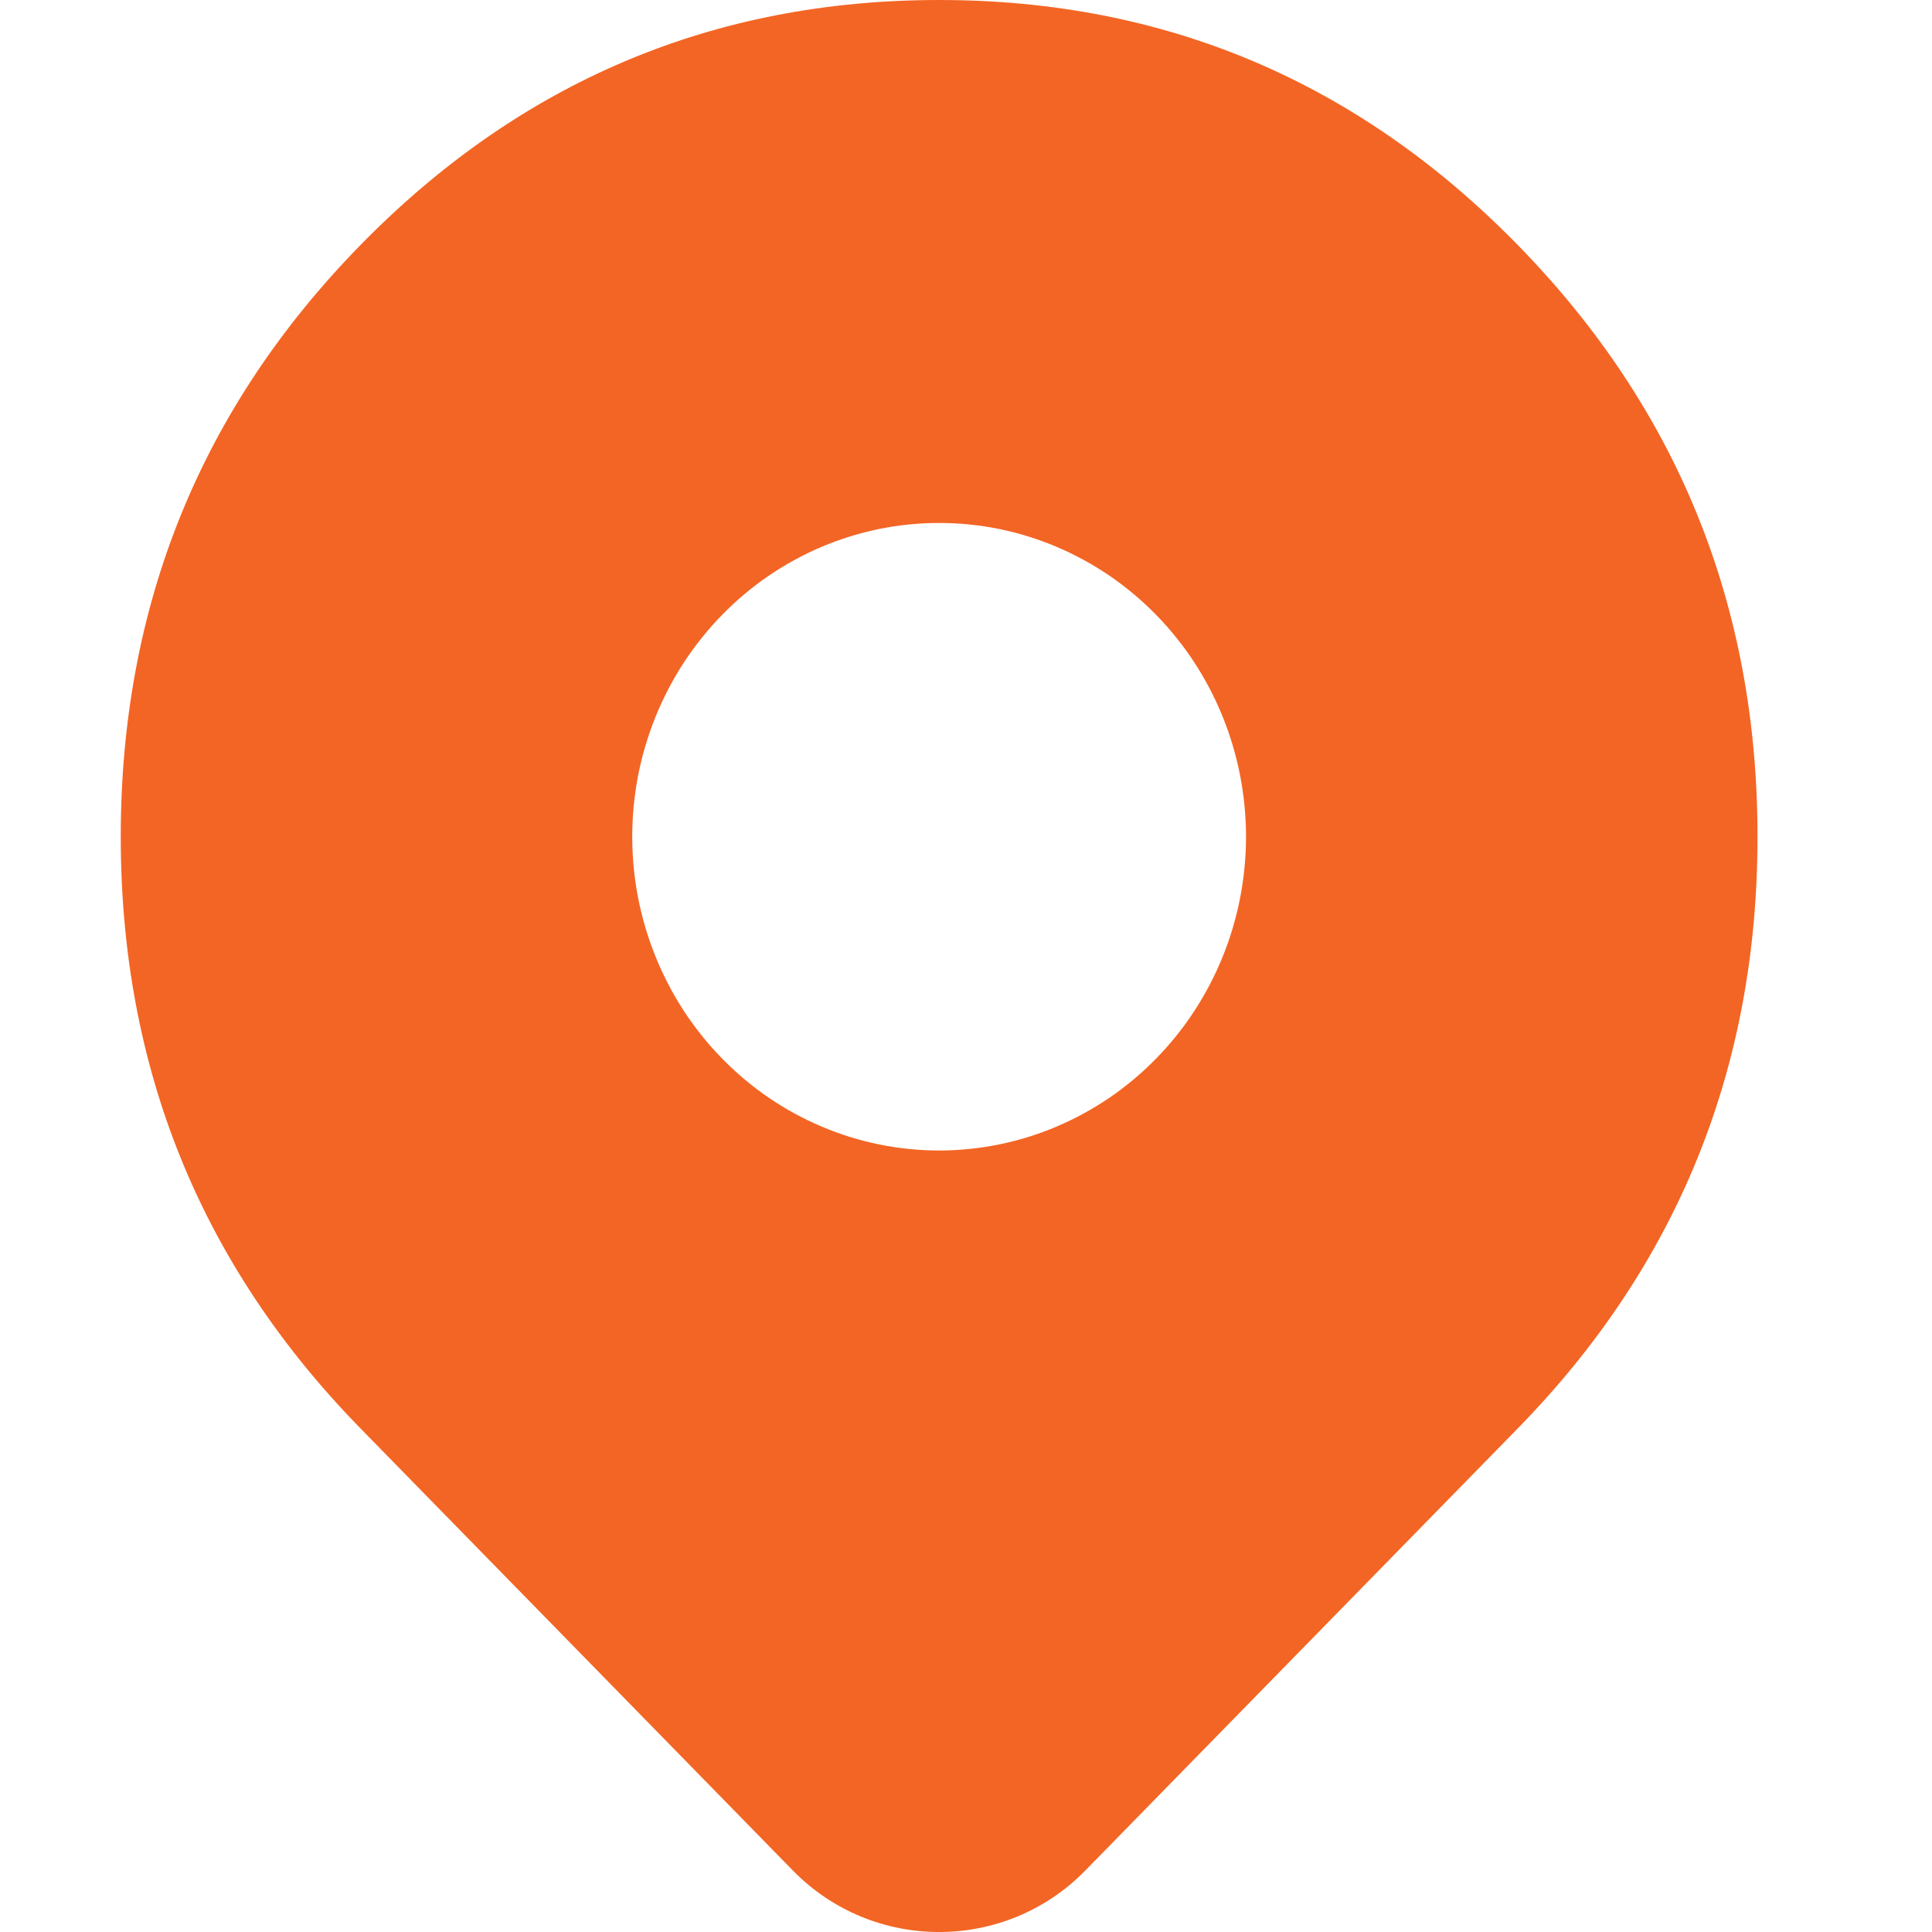
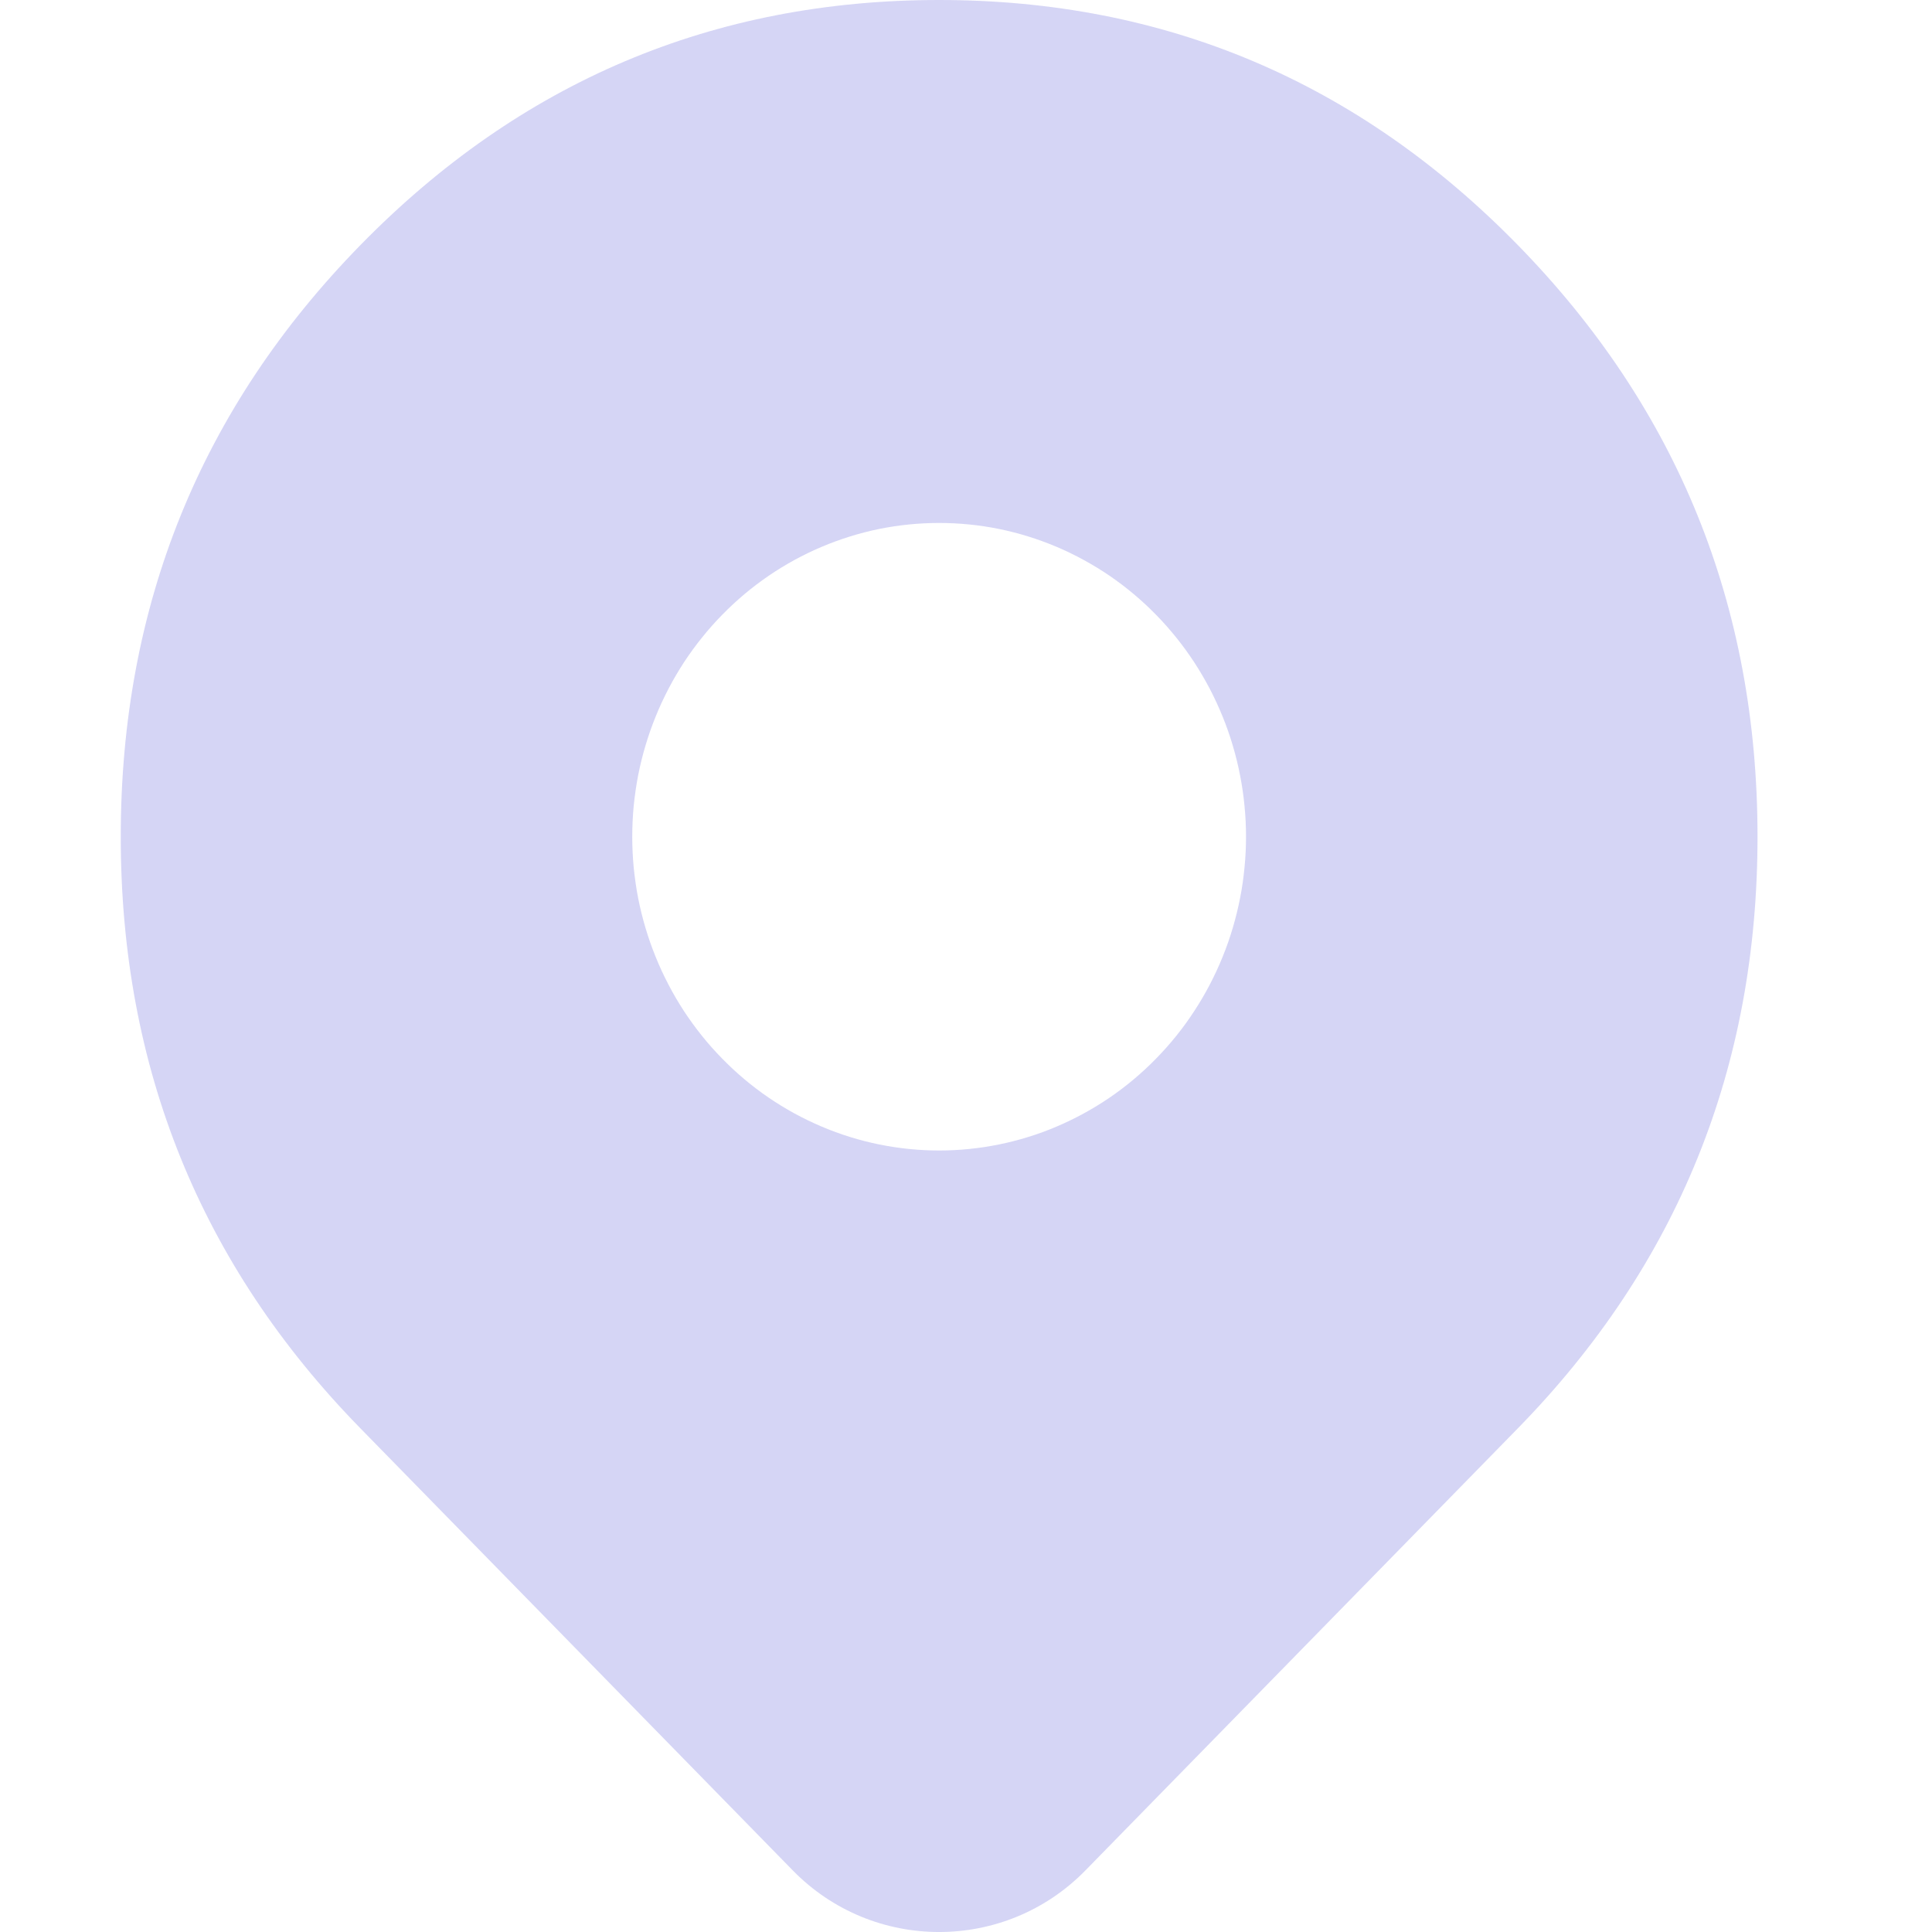
<svg xmlns="http://www.w3.org/2000/svg" width="800px" height="800px" viewBox="-2 0 32 32" fill="none">
-   <path fill-rule="evenodd" clip-rule="evenodd" d="M23.14 4.059C20.493 1.353 17.298 0 13.555 0C9.812 0 6.617 1.353 3.97 4.059C1.323 6.765 0 10.032 0 13.859C0 17.686 1.323 20.952 3.97 23.658L11.132 30.981C12.461 32.34 14.648 32.34 15.977 30.981L23.14 23.658C25.786 20.952 27.11 17.686 27.11 13.859C27.11 10.032 25.786 6.765 23.14 4.059ZM13.555 19.056C13.889 19.056 14.219 19.022 14.546 18.956C14.874 18.889 15.192 18.791 15.5 18.66C15.808 18.529 16.101 18.369 16.379 18.18C16.656 17.99 16.913 17.775 17.149 17.533C17.267 17.413 17.378 17.287 17.484 17.156C17.59 17.024 17.689 16.887 17.781 16.746C17.874 16.604 17.959 16.459 18.038 16.308C18.116 16.158 18.187 16.005 18.251 15.847C18.315 15.69 18.371 15.53 18.419 15.367C18.467 15.204 18.508 15.039 18.54 14.873C18.573 14.706 18.597 14.537 18.613 14.368C18.63 14.199 18.638 14.029 18.638 13.859C18.638 13.688 18.63 13.519 18.613 13.349C18.597 13.18 18.573 13.012 18.54 12.845C18.508 12.678 18.467 12.513 18.419 12.35C18.371 12.187 18.315 12.027 18.251 11.87C18.187 11.713 18.116 11.559 18.038 11.409C17.959 11.259 17.874 11.113 17.781 10.971C17.689 10.83 17.59 10.693 17.484 10.562C17.378 10.43 17.267 10.304 17.149 10.184C16.913 9.942 16.656 9.727 16.379 9.537C16.101 9.348 15.808 9.188 15.5 9.057C15.192 8.927 14.874 8.828 14.546 8.761C14.219 8.695 13.889 8.662 13.555 8.662C13.221 8.662 12.891 8.695 12.563 8.761C12.236 8.828 11.918 8.927 11.61 9.057C11.301 9.188 11.008 9.348 10.731 9.537C10.453 9.727 10.197 9.942 9.961 10.184C9.843 10.304 9.731 10.43 9.626 10.562C9.52 10.693 9.421 10.83 9.328 10.971C9.236 11.113 9.15 11.259 9.072 11.409C8.994 11.559 8.922 11.713 8.859 11.87C8.795 12.027 8.739 12.187 8.691 12.35C8.642 12.513 8.602 12.678 8.569 12.845C8.537 13.012 8.513 13.18 8.496 13.349C8.48 13.519 8.472 13.688 8.472 13.859C8.472 14.029 8.48 14.199 8.496 14.368C8.513 14.537 8.537 14.706 8.569 14.873C8.602 15.039 8.642 15.204 8.691 15.367C8.739 15.53 8.795 15.69 8.859 15.847C8.922 16.005 8.994 16.158 9.072 16.308C9.15 16.459 9.236 16.604 9.328 16.746C9.421 16.887 9.52 17.024 9.626 17.156C9.731 17.287 9.843 17.413 9.961 17.533C10.197 17.775 10.453 17.99 10.731 18.18C11.008 18.369 11.301 18.529 11.61 18.66C11.918 18.791 12.236 18.889 12.563 18.956C12.891 19.022 13.221 19.056 13.555 19.056Z" fill="#f36524" />
+   <path fill-rule="evenodd" clip-rule="evenodd" d="M23.14 4.059C20.493 1.353 17.298 0 13.555 0C9.812 0 6.617 1.353 3.97 4.059C1.323 6.765 0 10.032 0 13.859C0 17.686 1.323 20.952 3.97 23.658L11.132 30.981C12.461 32.34 14.648 32.34 15.977 30.981L23.14 23.658C25.786 20.952 27.11 17.686 27.11 13.859C27.11 10.032 25.786 6.765 23.14 4.059ZM13.555 19.056C13.889 19.056 14.219 19.022 14.546 18.956C14.874 18.889 15.192 18.791 15.5 18.66C15.808 18.529 16.101 18.369 16.379 18.18C16.656 17.99 16.913 17.775 17.149 17.533C17.267 17.413 17.378 17.287 17.484 17.156C17.59 17.024 17.689 16.887 17.781 16.746C17.874 16.604 17.959 16.459 18.038 16.308C18.116 16.158 18.187 16.005 18.251 15.847C18.315 15.69 18.371 15.53 18.419 15.367C18.467 15.204 18.508 15.039 18.54 14.873C18.573 14.706 18.597 14.537 18.613 14.368C18.63 14.199 18.638 14.029 18.638 13.859C18.638 13.688 18.63 13.519 18.613 13.349C18.597 13.18 18.573 13.012 18.54 12.845C18.508 12.678 18.467 12.513 18.419 12.35C18.371 12.187 18.315 12.027 18.251 11.87C18.187 11.713 18.116 11.559 18.038 11.409C17.959 11.259 17.874 11.113 17.781 10.971C17.689 10.83 17.59 10.693 17.484 10.562C17.378 10.43 17.267 10.304 17.149 10.184C16.913 9.942 16.656 9.727 16.379 9.537C16.101 9.348 15.808 9.188 15.5 9.057C15.192 8.927 14.874 8.828 14.546 8.761C14.219 8.695 13.889 8.662 13.555 8.662C13.221 8.662 12.891 8.695 12.563 8.761C12.236 8.828 11.918 8.927 11.61 9.057C11.301 9.188 11.008 9.348 10.731 9.537C10.453 9.727 10.197 9.942 9.961 10.184C9.843 10.304 9.731 10.43 9.626 10.562C9.52 10.693 9.421 10.83 9.328 10.971C9.236 11.113 9.15 11.259 9.072 11.409C8.994 11.559 8.922 11.713 8.859 11.87C8.795 12.027 8.739 12.187 8.691 12.35C8.642 12.513 8.602 12.678 8.569 12.845C8.537 13.012 8.513 13.18 8.496 13.349C8.48 13.519 8.472 13.688 8.472 13.859C8.472 14.029 8.48 14.199 8.496 14.368C8.513 14.537 8.537 14.706 8.569 14.873C8.602 15.039 8.642 15.204 8.691 15.367C8.739 15.53 8.795 15.69 8.859 15.847C8.922 16.005 8.994 16.158 9.072 16.308C9.15 16.459 9.236 16.604 9.328 16.746C9.421 16.887 9.52 17.024 9.626 17.156C9.731 17.287 9.843 17.413 9.961 17.533C10.197 17.775 10.453 17.99 10.731 18.18C11.008 18.369 11.301 18.529 11.61 18.66C11.918 18.791 12.236 18.889 12.563 18.956C12.891 19.022 13.221 19.056 13.555 19.056Z" fill="#d5d5f5" />
  <defs>
    <radialGradient id="paint0_radial_103_1597" cx="0" cy="0" r="1" gradientUnits="userSpaceOnUse" gradientTransform="translate(13.5549) rotate(90) scale(32 27.1097)">
      <stop stop-color="#A2E458" />
      <stop offset="1" stop-color="#5AD010" />
    </radialGradient>
  </defs>
</svg>
